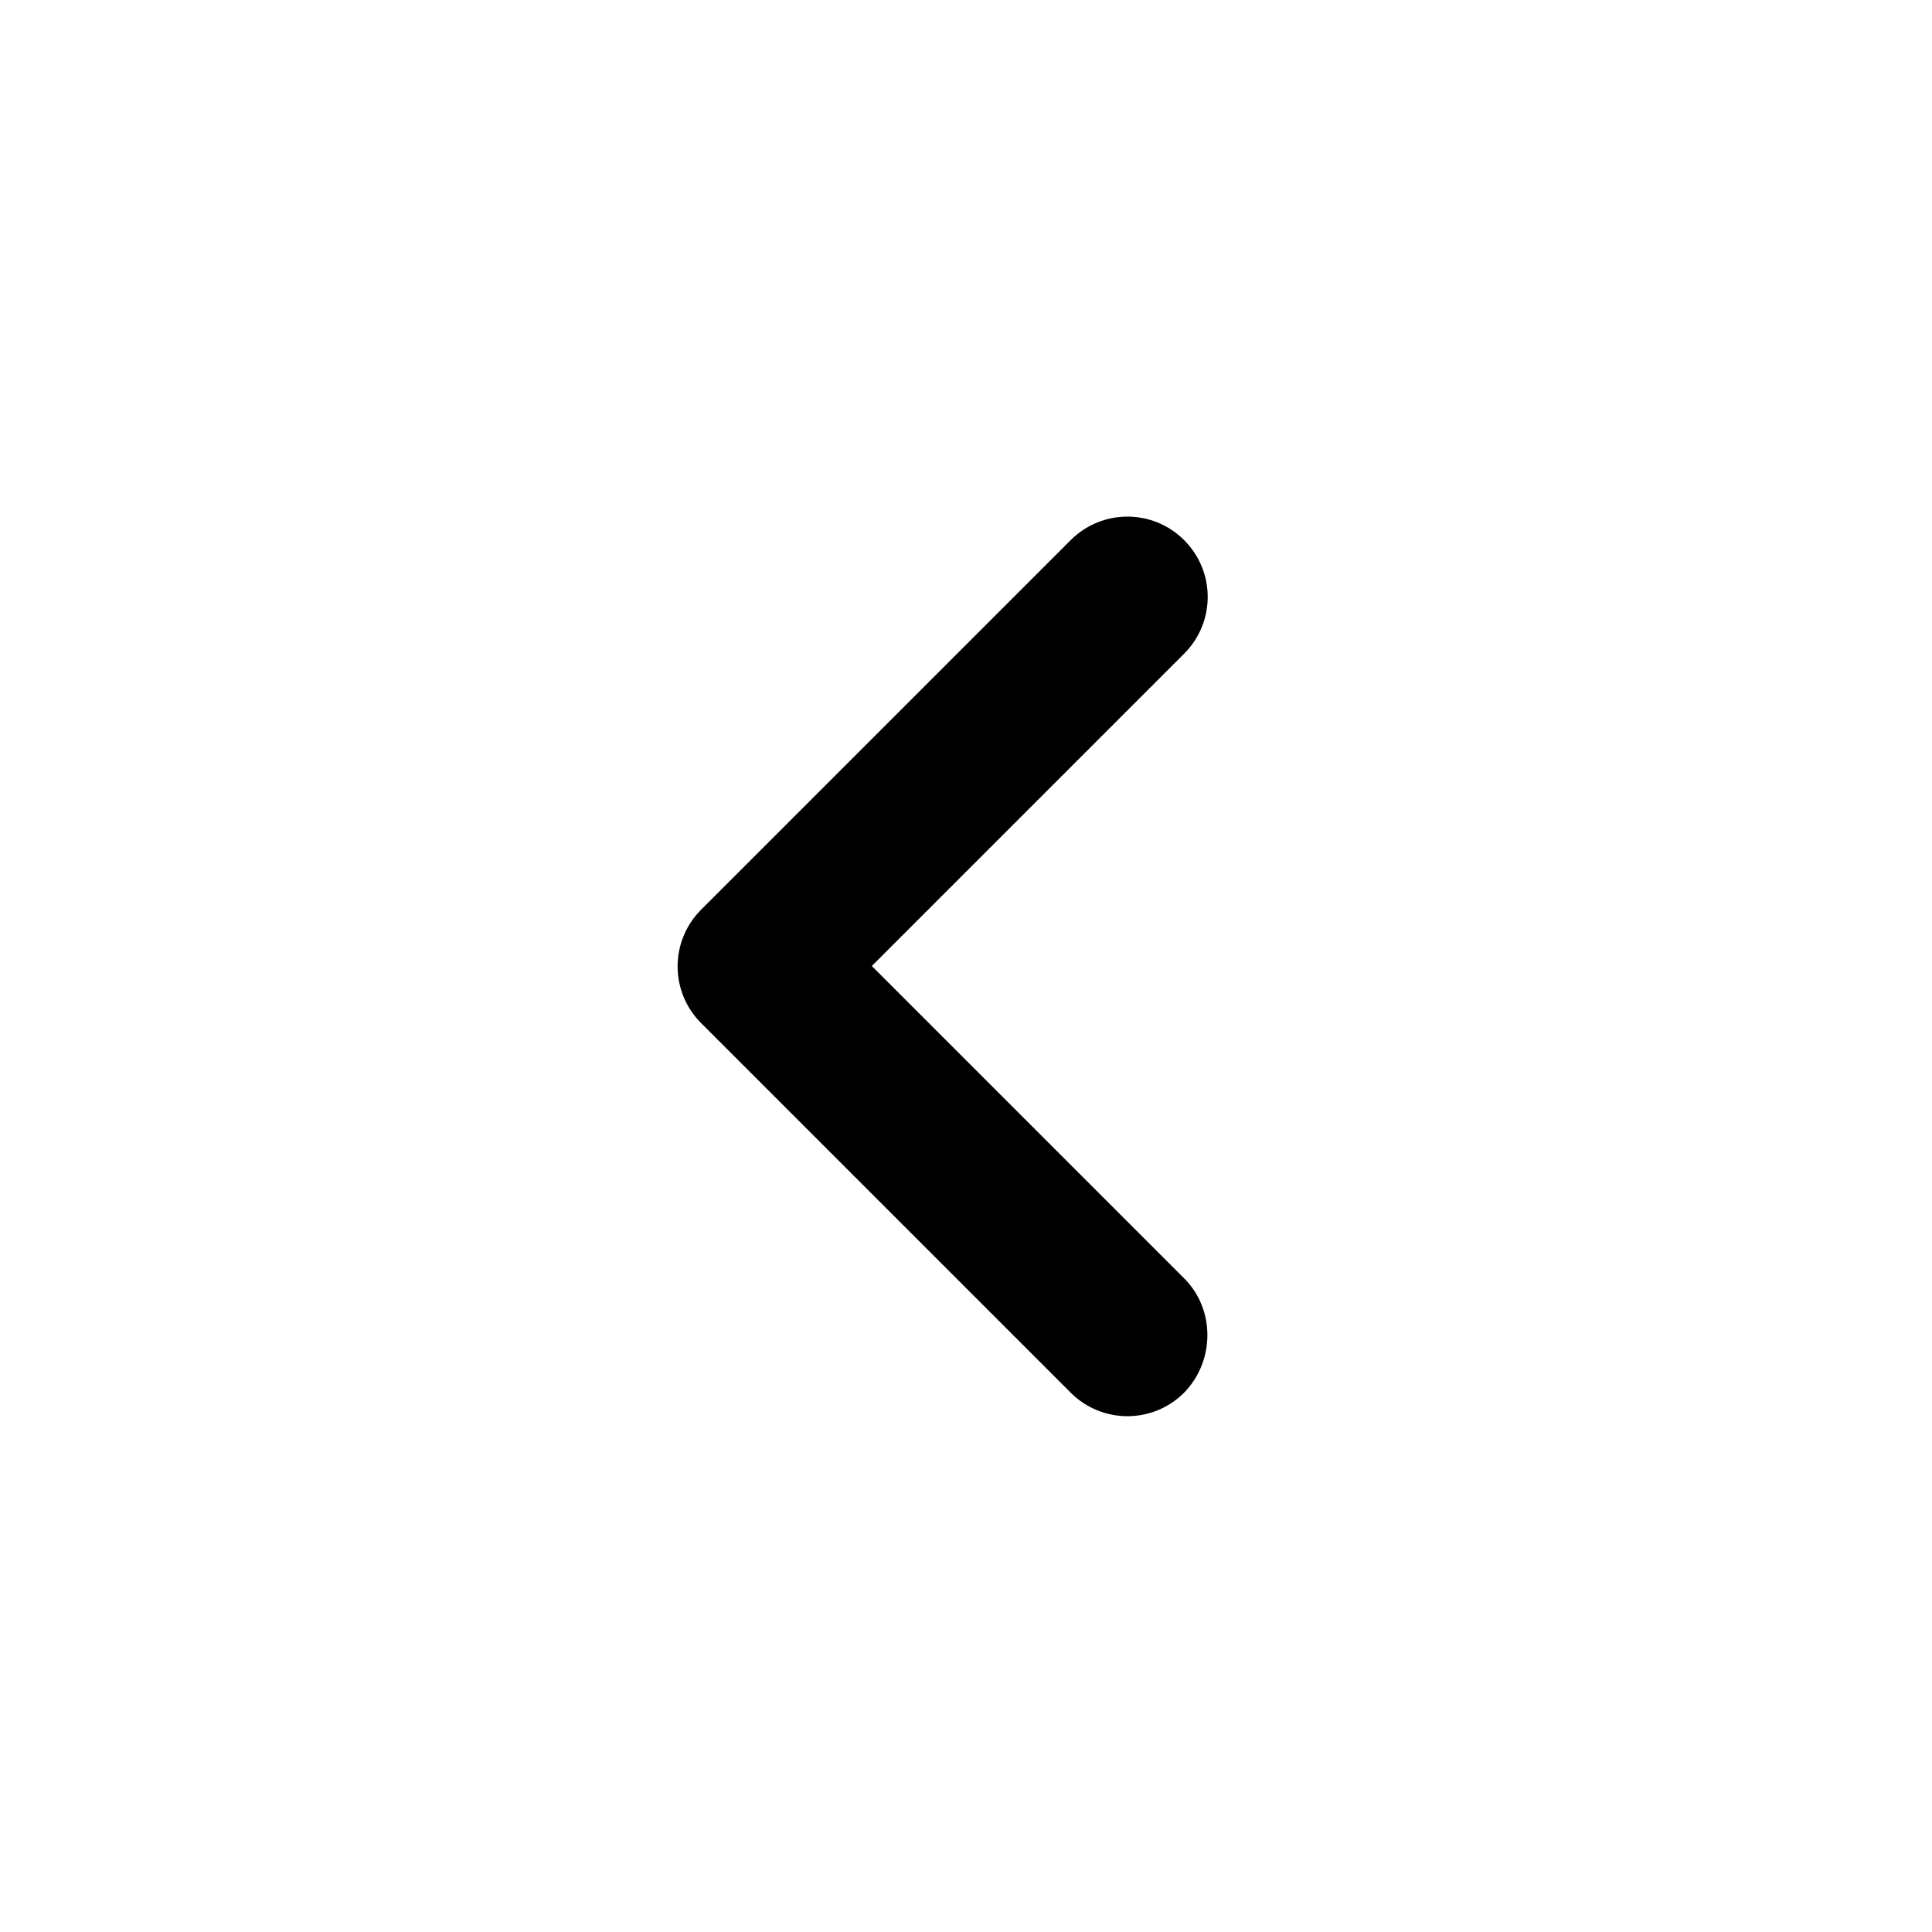
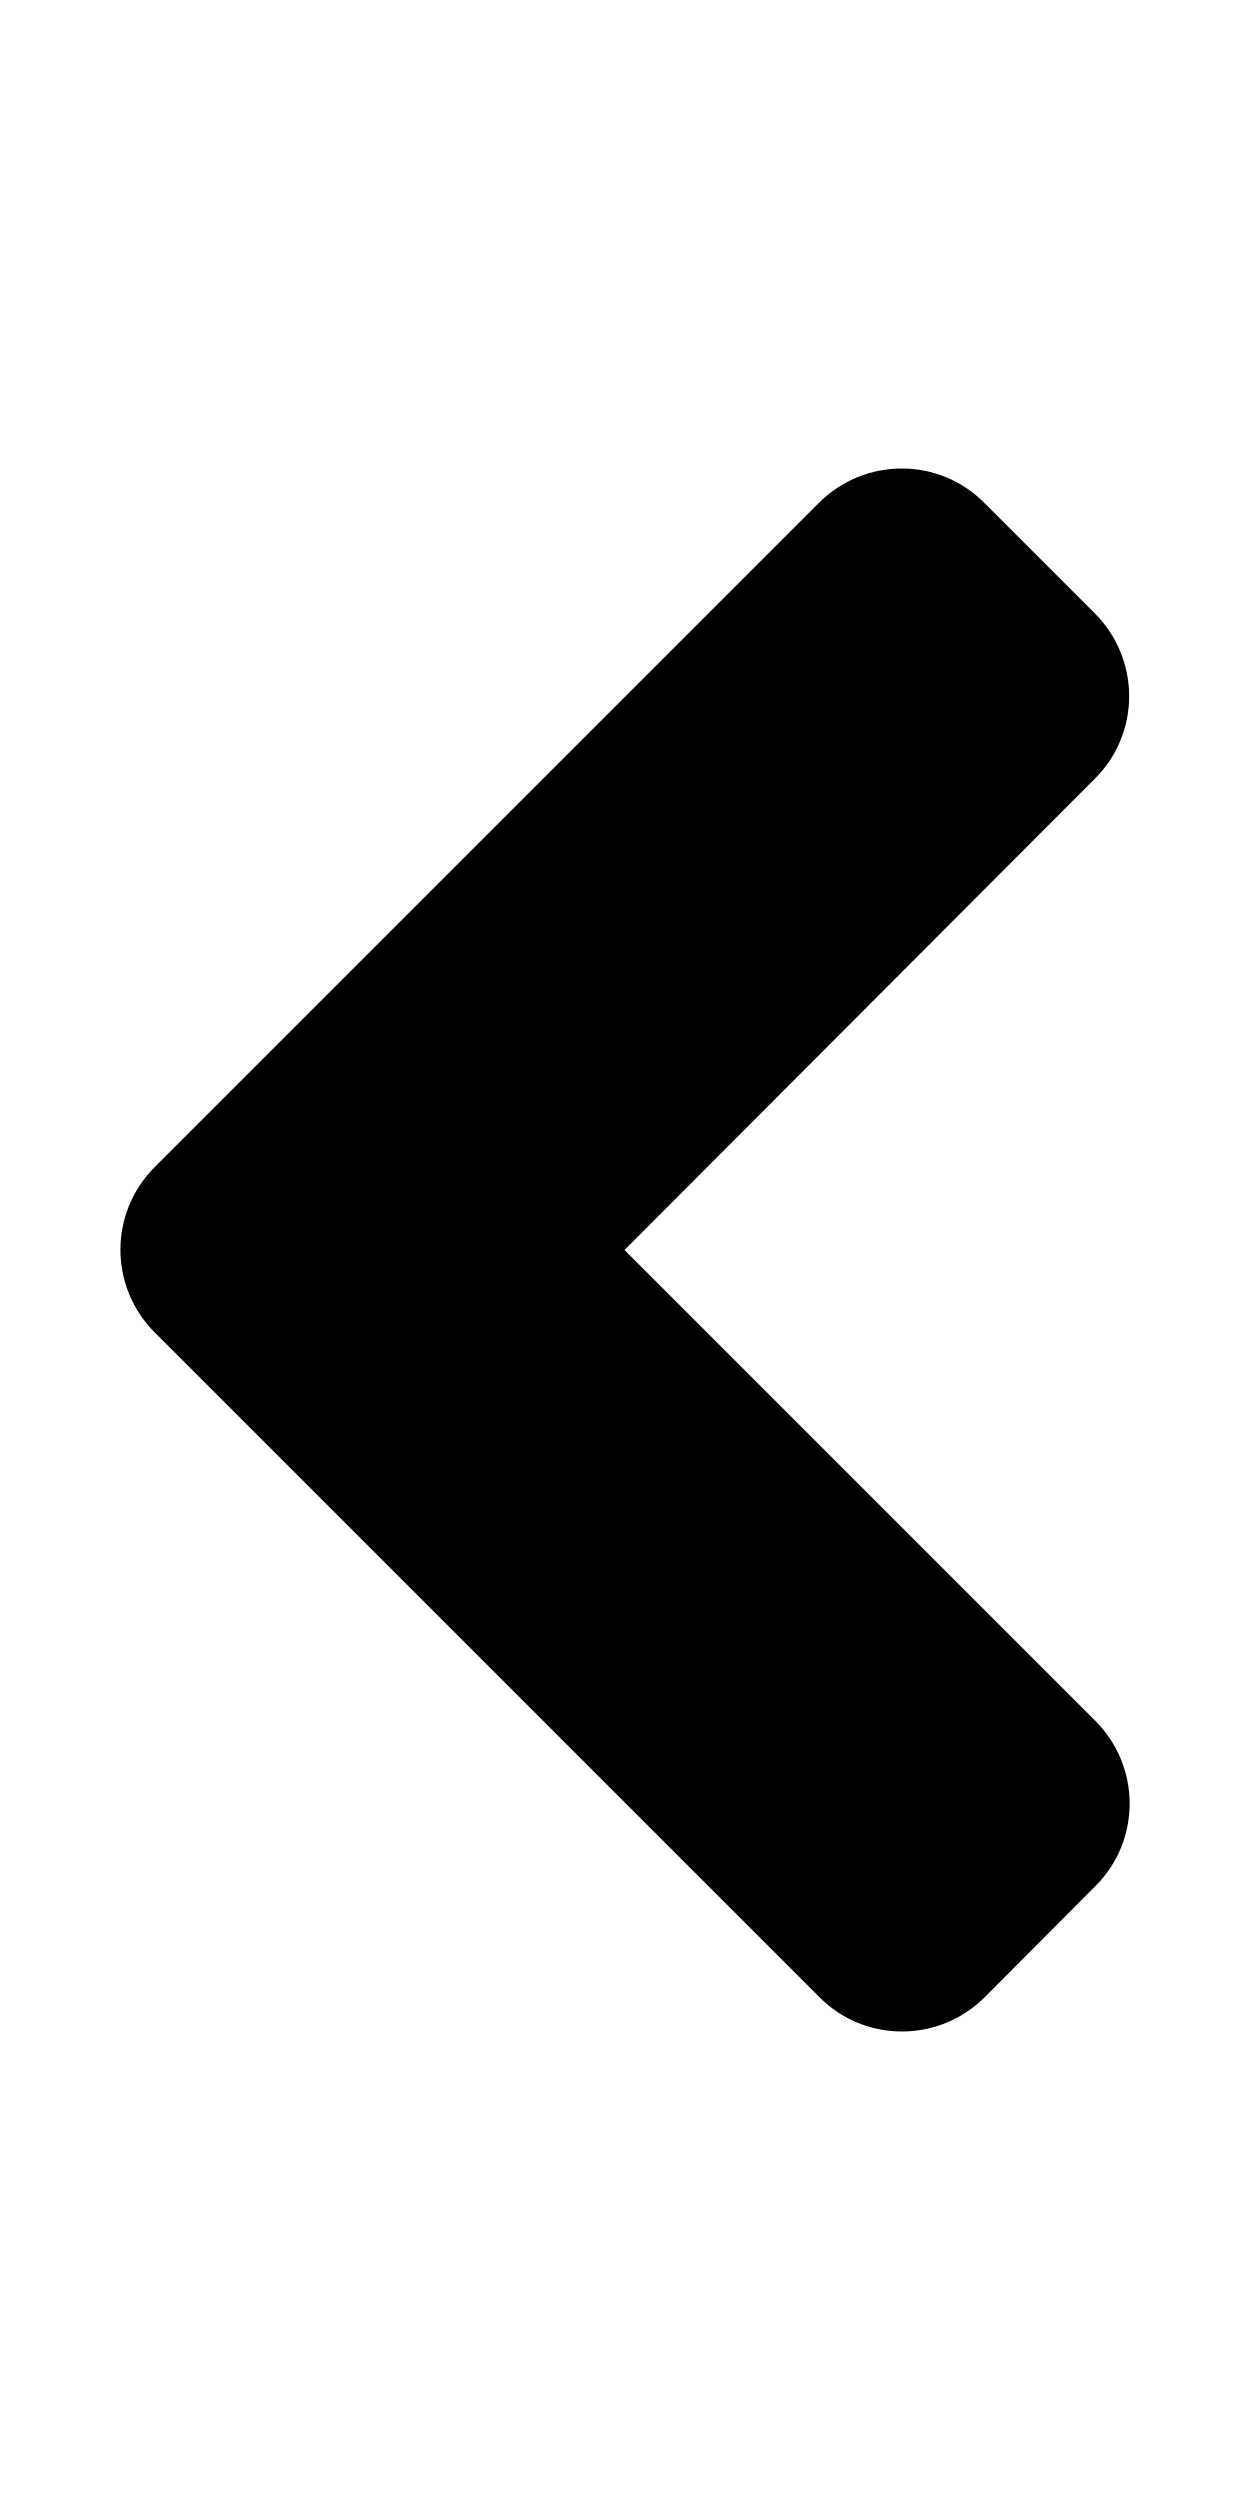
- <svg xmlns="http://www.w3.org/2000/svg" width="24" height="24" viewBox="0 0 24 24">
-   <path d="M14.71 15.88L10.83 12l3.88-3.88c.39-.39.39-1.02 0-1.41-.39-.39-1.02-.39-1.41 0L8.71 11.3c-.39.39-.39 1.02 0 1.41l4.59 4.59c.39.39 1.02.39 1.41 0 .38-.39.39-1.03 0-1.42z" />
+ <svg xmlns="http://www.w3.org/2000/svg" aria-hidden="true" focusable="false" data-prefix="fas" data-icon="angle-left" class="svg-inline--fa fa-angle-left fa-w-8" role="img" viewBox="0 0 256 512">
+   <path fill="currentColor" d="M31.7 239l136-136c9.4-9.4 24.6-9.4 33.9 0l22.6 22.6c9.4 9.4 9.4 24.6 0 33.9L127.9 256l96.4 96.4c9.4 9.4 9.4 24.6 0 33.9L201.7 409c-9.4 9.4-24.6 9.4-33.9 0l-136-136c-9.5-9.4-9.5-24.6-.1-34z" />
</svg>
